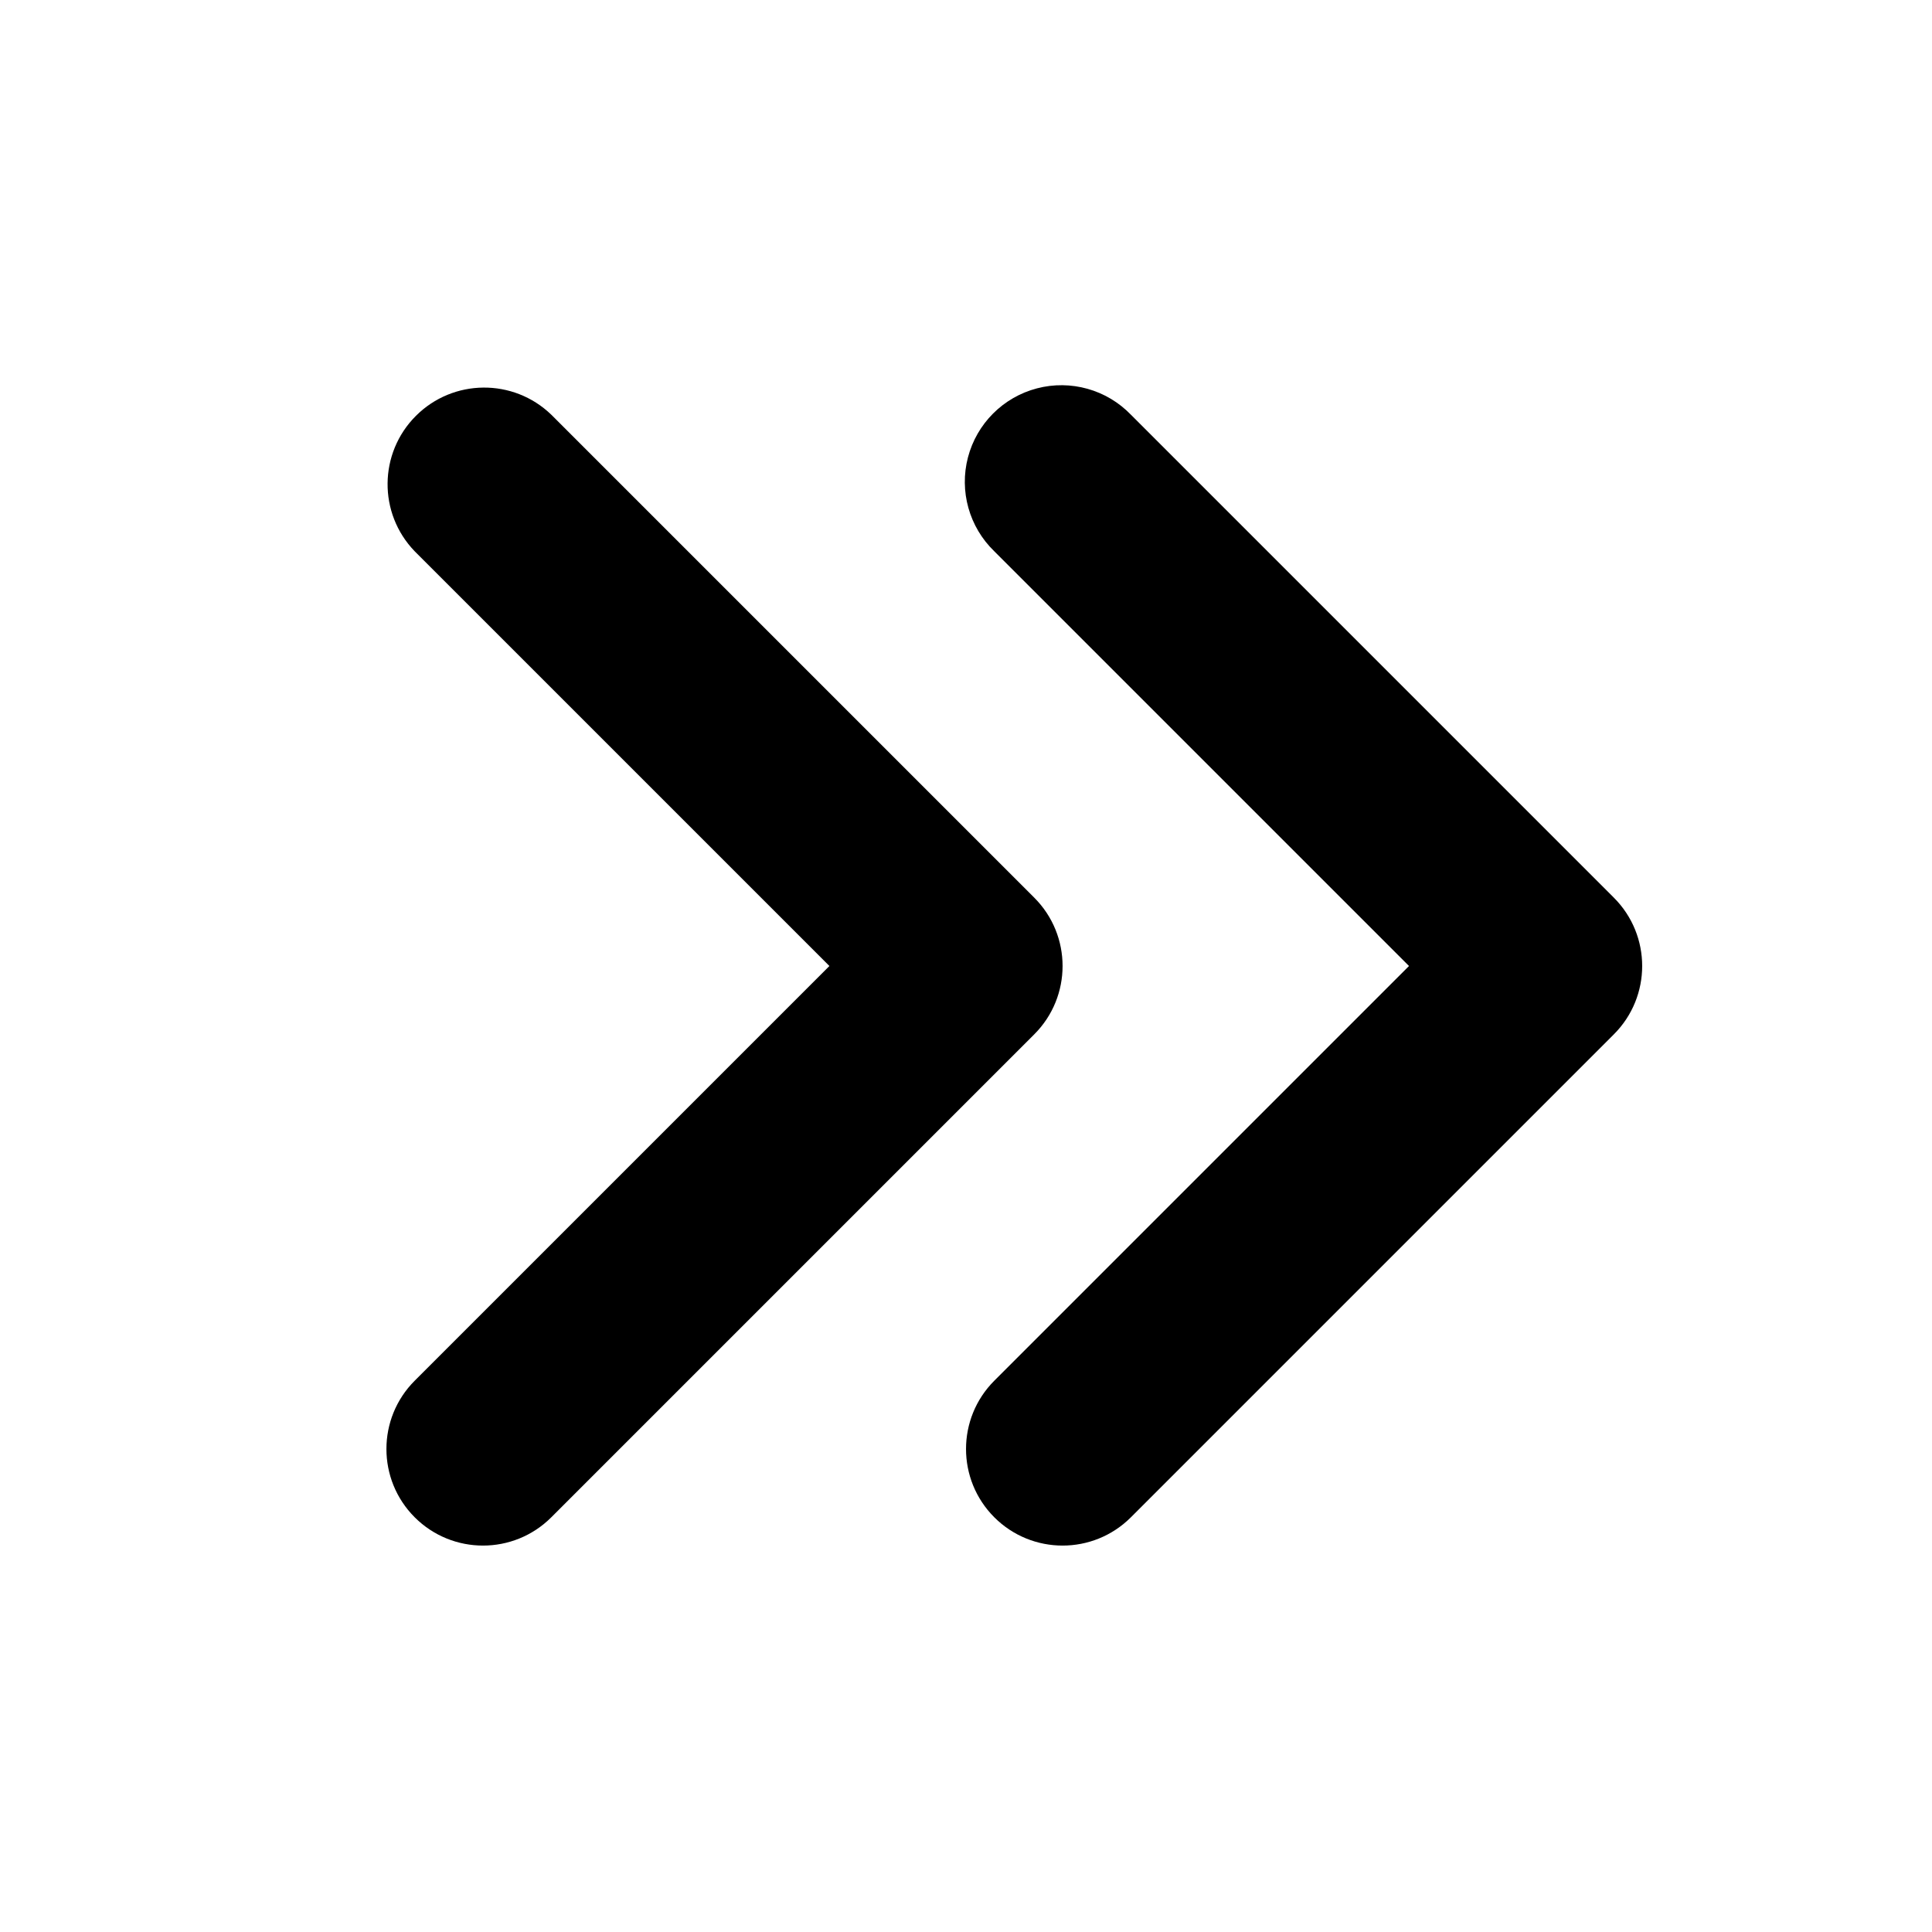
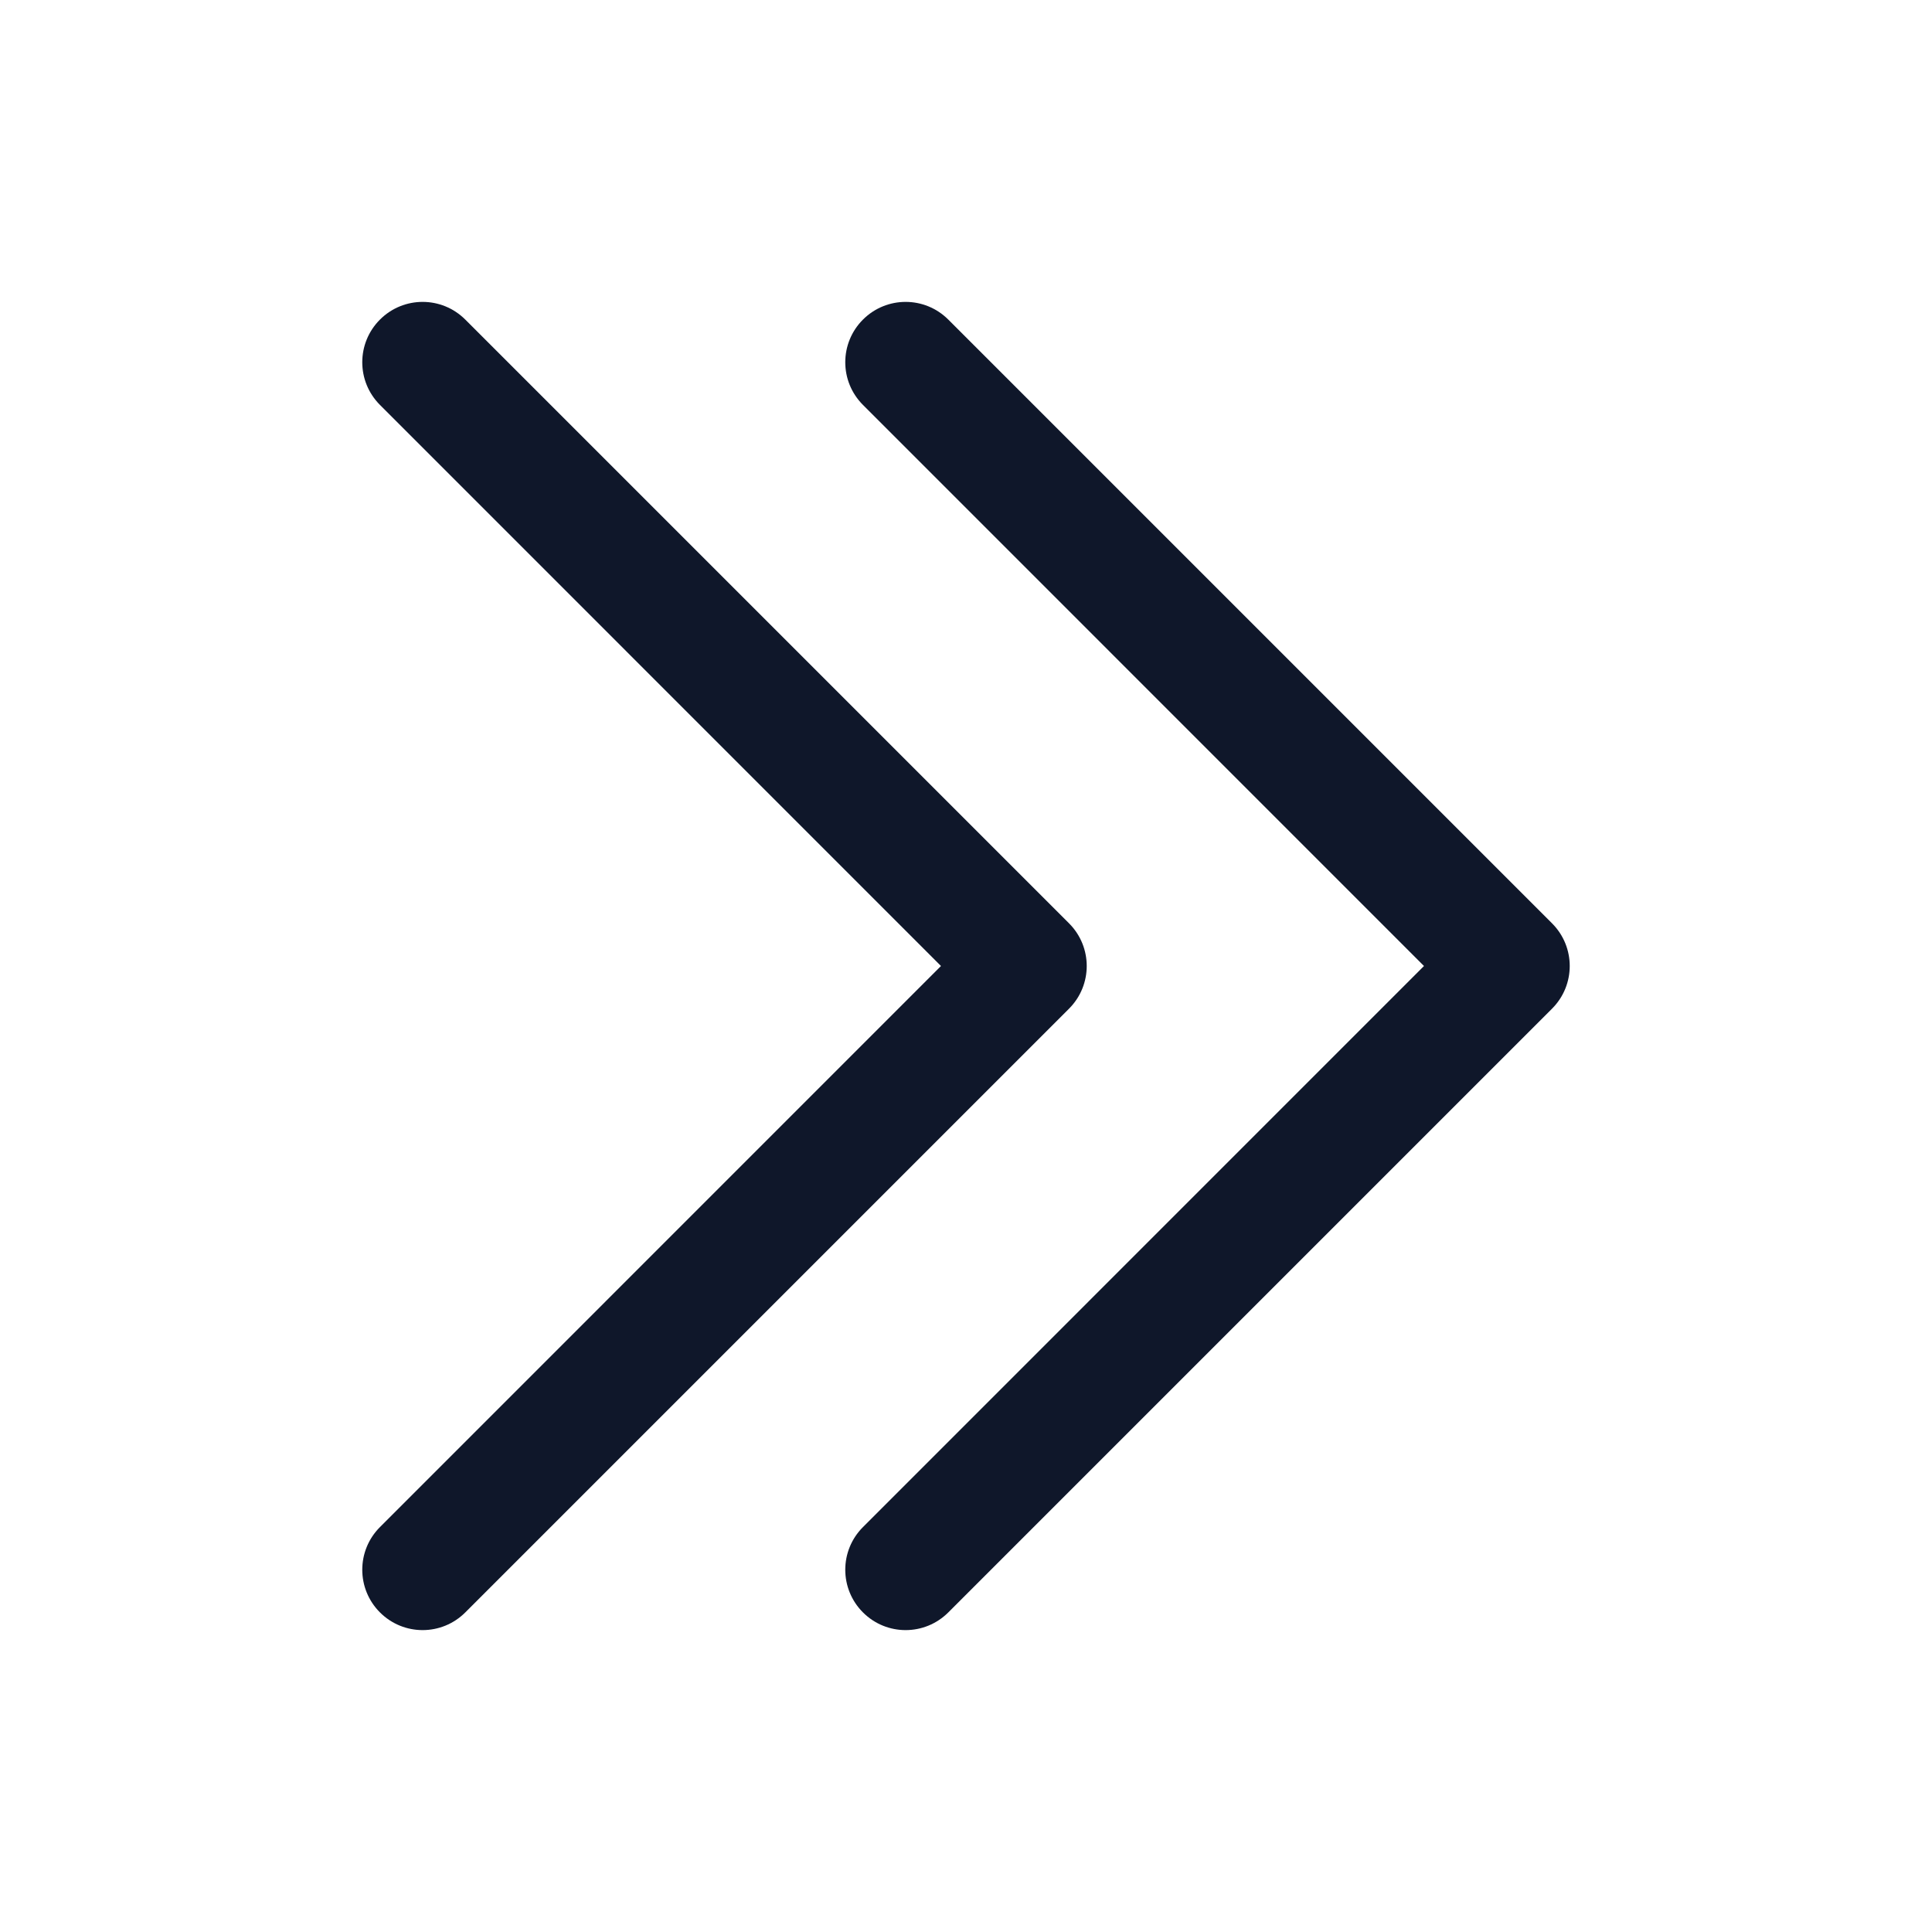
- <svg xmlns="http://www.w3.org/2000/svg" viewBox="0 0 20 20" fill="currentColor">
-   <path fill-rule="evenodd" d="M10.293 15.707a1 1 0 010-1.414L14.586 10l-4.293-4.293a1 1 0 111.414-1.414l5 5a1 1 0 010 1.414l-5 5a1 1 0 01-1.414 0z" clip-rule="evenodd" />
-   <path fill-rule="evenodd" d="M4.293 15.707a1 1 0 010-1.414L8.586 10 4.293 5.707a1 1 0 011.414-1.414l5 5a1 1 0 010 1.414l-5 5a1 1 0 01-1.414 0z" clip-rule="evenodd" />
+ <svg xmlns="http://www.w3.org/2000/svg" width="24" height="24" viewBox="0 0 24 24" fill="none">
+   <path fill-rule="evenodd" clip-rule="evenodd" d="M13.28 11.47C13.573 11.763 13.573 12.237 13.28 12.53L5.78 20.03C5.487 20.323 5.013 20.323 4.72 20.03C4.427 19.737 4.427 19.263 4.72 18.97L11.689 12L4.72 5.03C4.427 4.737 4.427 4.263 4.72 3.97C5.013 3.677 5.487 3.677 5.78 3.97L13.28 11.47Z" fill="#0F172A" />
+   <path fill-rule="evenodd" clip-rule="evenodd" d="M19.28 11.47C19.573 11.763 19.573 12.237 19.28 12.53L11.78 20.03C11.487 20.323 11.013 20.323 10.72 20.03C10.427 19.737 10.427 19.263 10.72 18.97L17.689 12L10.72 5.03C10.427 4.737 10.427 4.263 10.72 3.97C11.013 3.677 11.487 3.677 11.78 3.97L19.28 11.47Z" fill="#0F172A" />
</svg>
